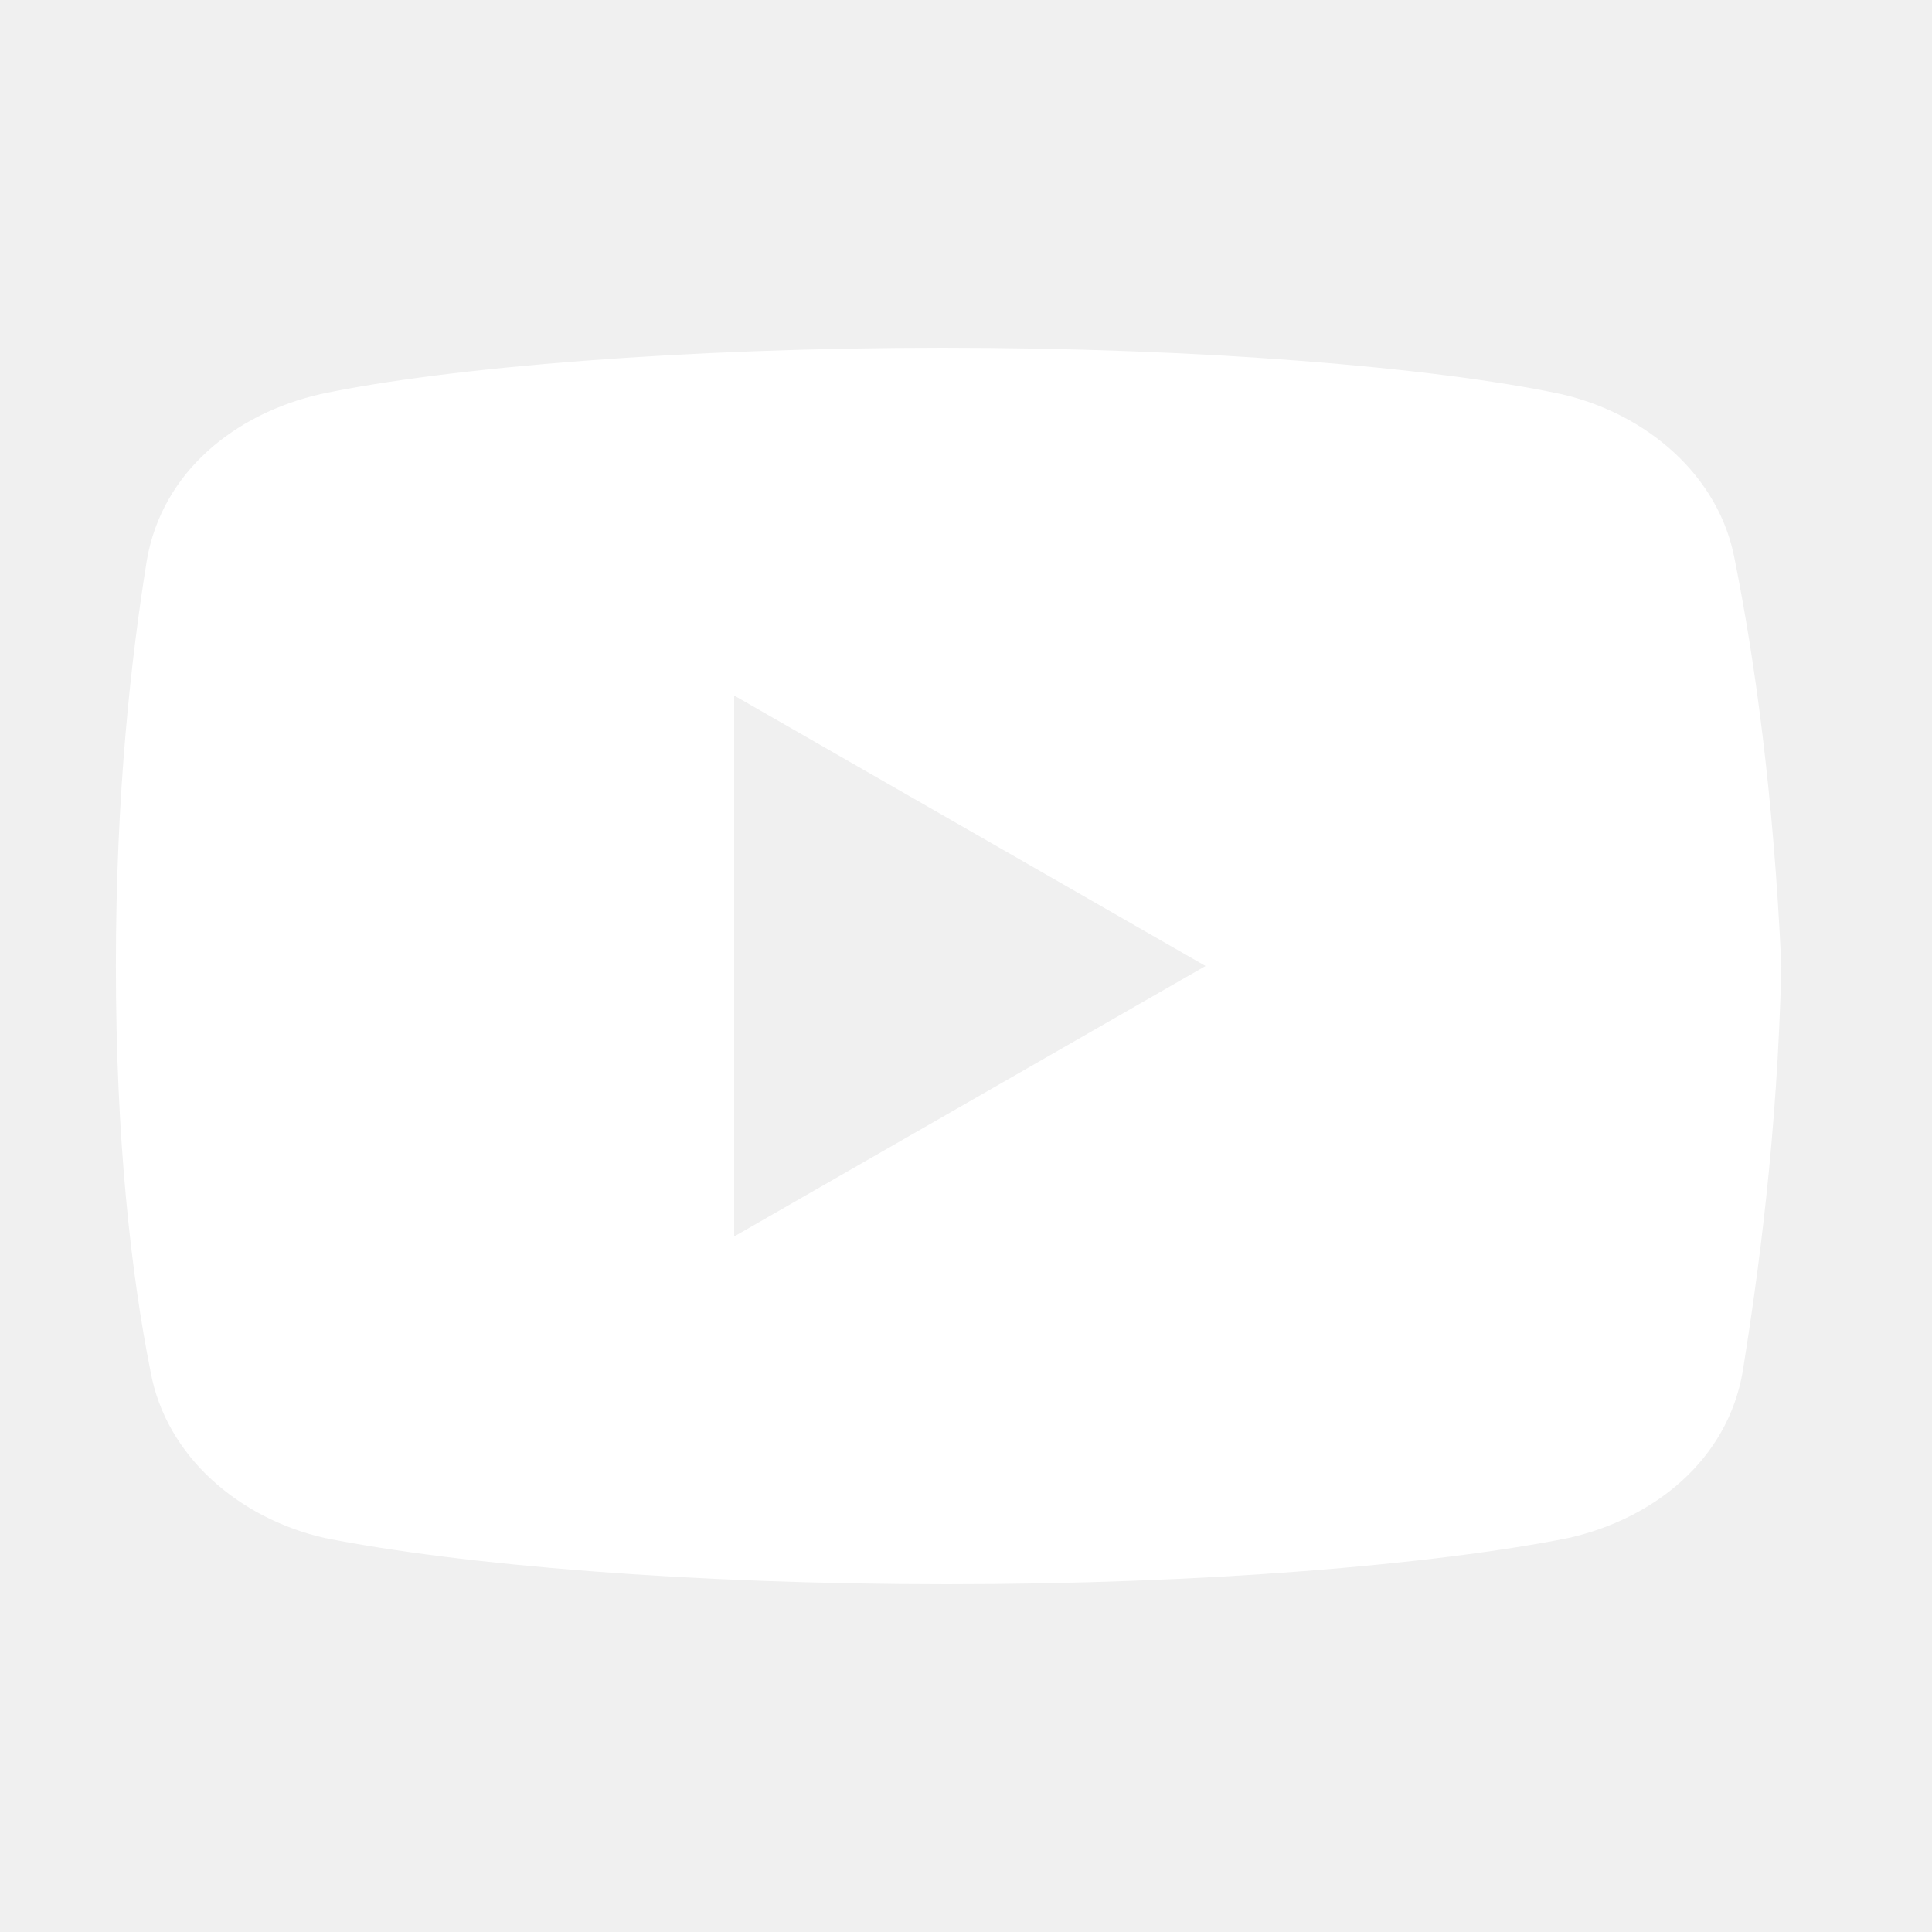
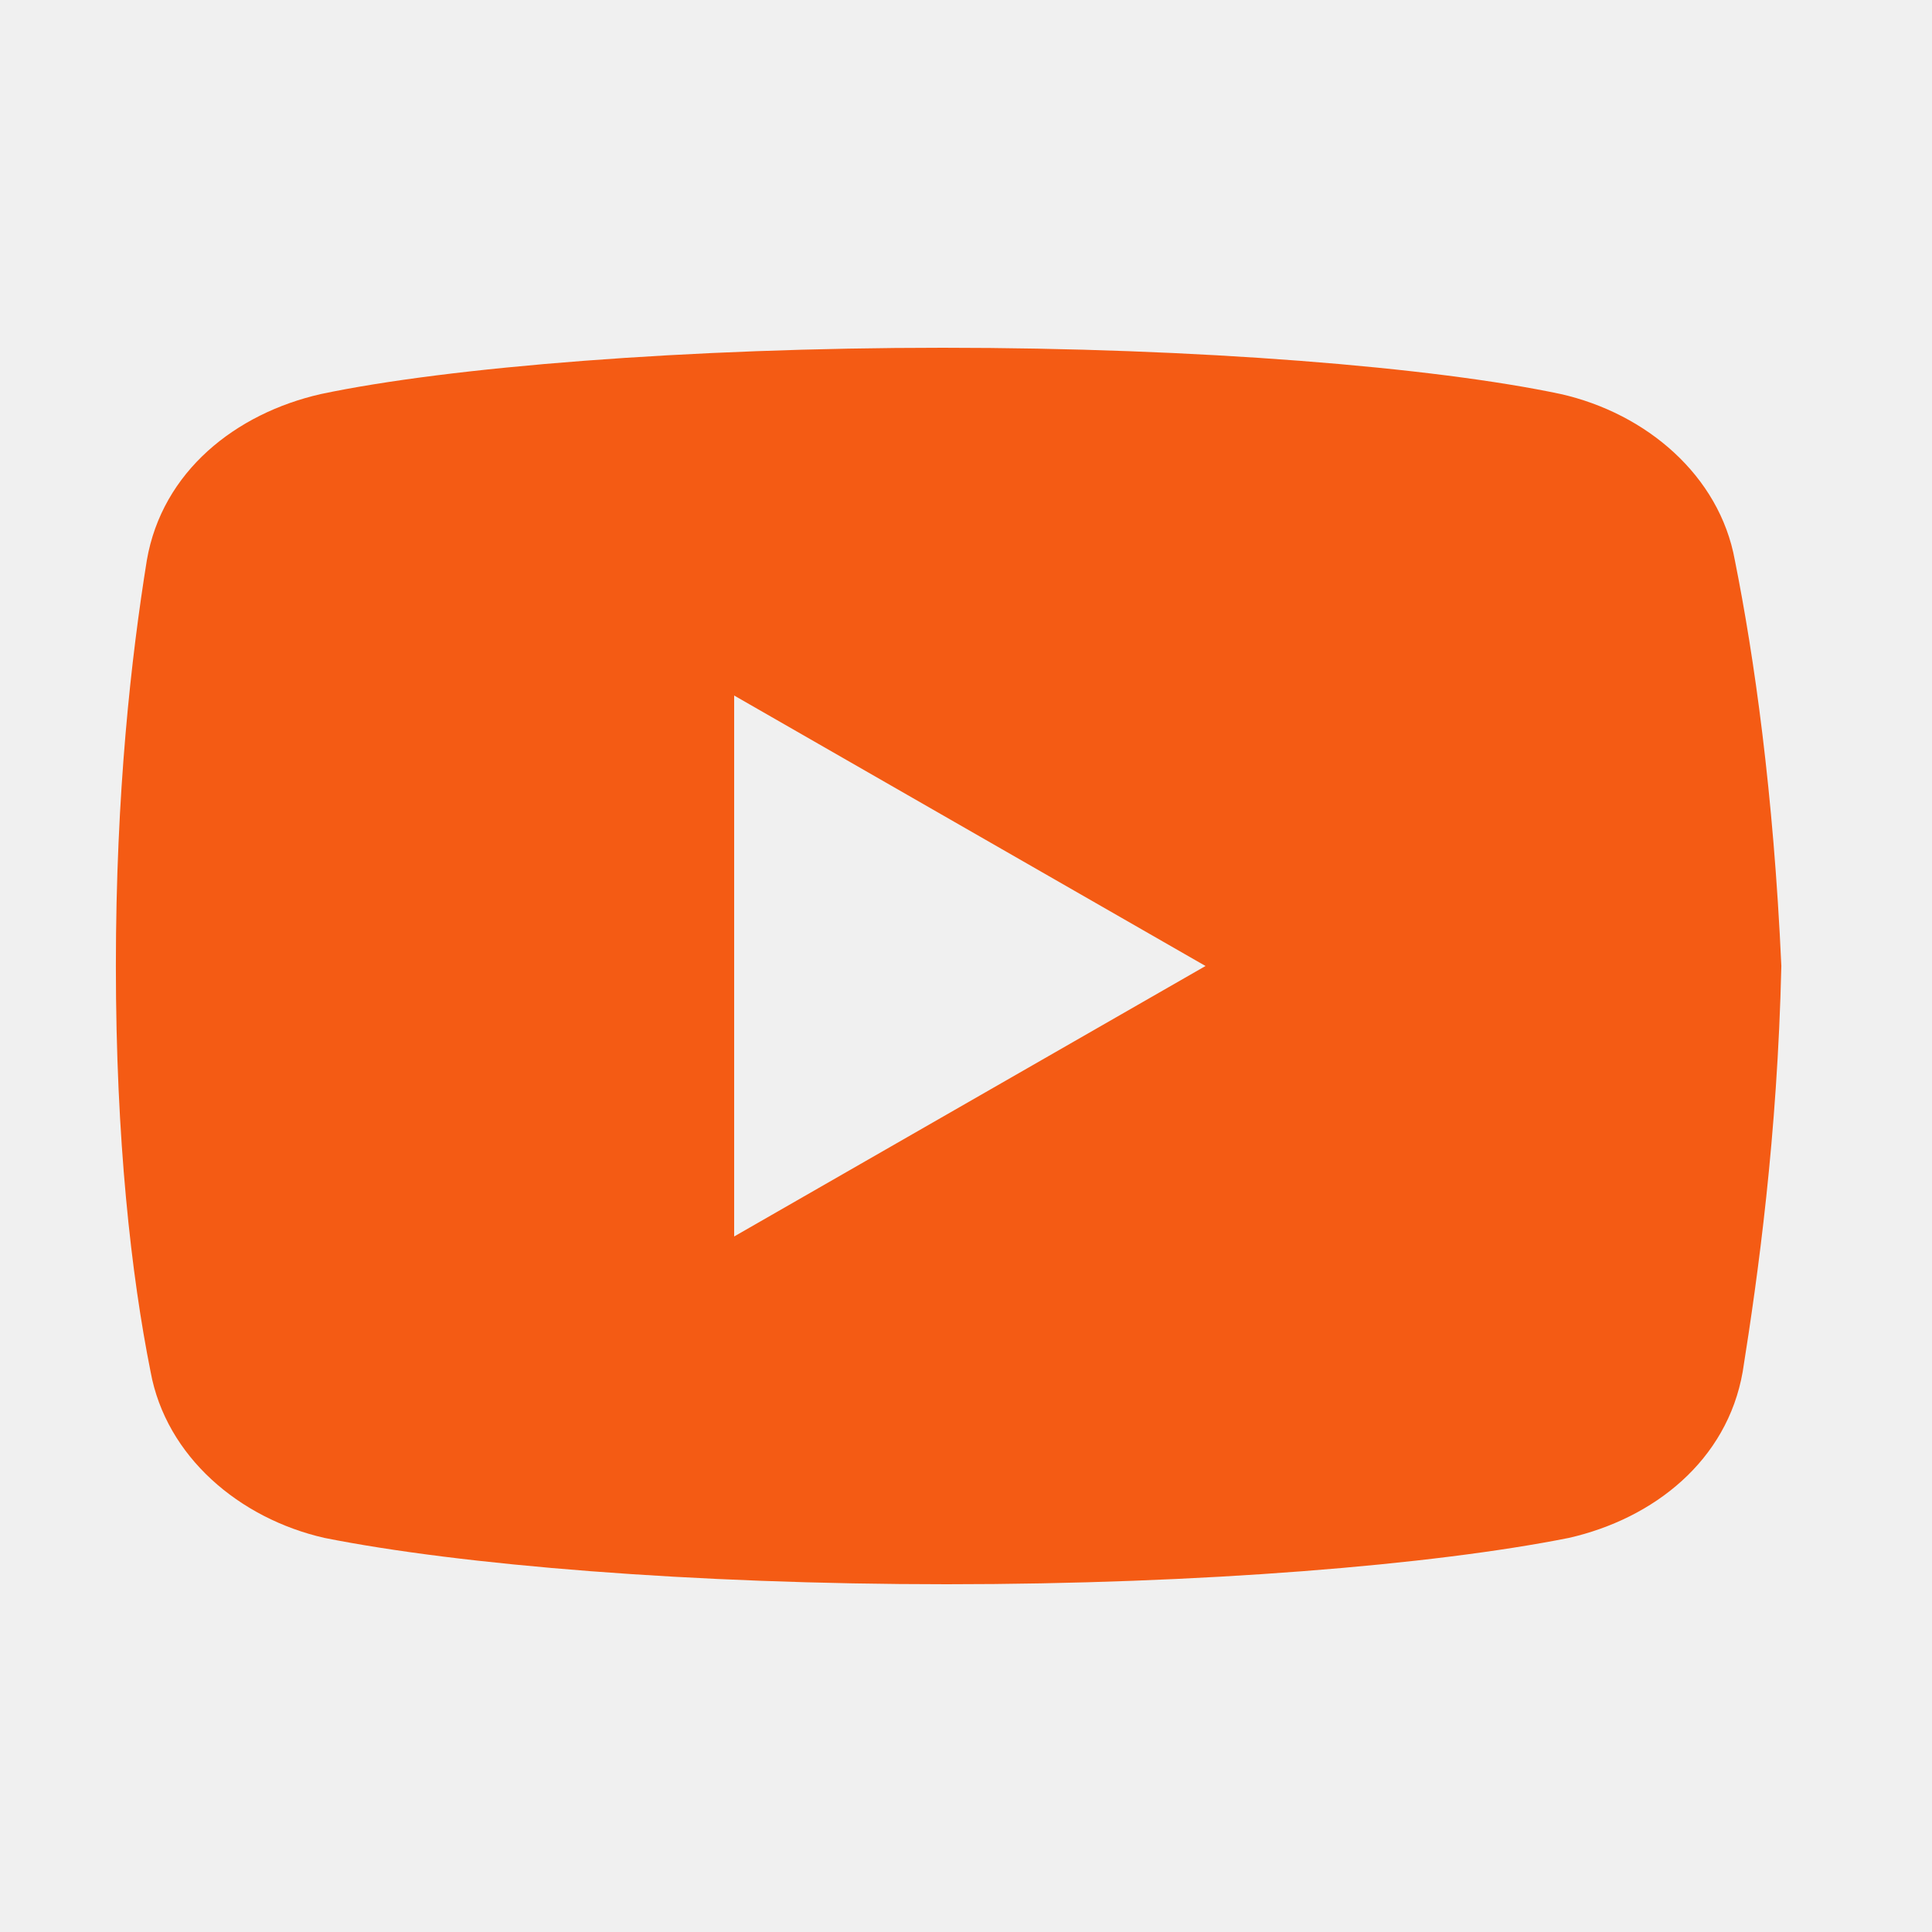
<svg xmlns="http://www.w3.org/2000/svg" x="0px" y="0px" width="50" height="50" viewBox="0,0,256,256" style="fill:#000000;">
-   <g fill="#ffffff" fill-rule="nonzero" stroke="none" stroke-width="1" stroke-linecap="butt" stroke-linejoin="miter" stroke-miterlimit="10" stroke-dasharray="" stroke-dashoffset="0" font-family="none" font-weight="none" font-size="none" text-anchor="none" style="mix-blend-mode: normal">
+   <g fill="#f45b14" fill-rule="nonzero" stroke="none" stroke-width="1" stroke-linecap="butt" stroke-linejoin="miter" stroke-miterlimit="10" stroke-dasharray="" stroke-dashoffset="0" font-family="none" font-weight="none" font-size="none" text-anchor="none" style="mix-blend-mode: normal">
    <g transform="scale(5.12,5.12)">
      <path d="M44.898,14.5c-0.398,-2.199 -2.297,-3.801 -4.5,-4.301c-3.297,-0.699 -9.398,-1.199 -16,-1.199c-6.598,0 -12.797,0.5 -16.098,1.199c-2.199,0.5 -4.102,2 -4.5,4.301c-0.402,2.5 -0.801,6 -0.801,10.5c0,4.5 0.398,8 0.898,10.5c0.402,2.199 2.301,3.801 4.5,4.301c3.5,0.699 9.5,1.199 16.102,1.199c6.602,0 12.602,-0.5 16.102,-1.199c2.199,-0.5 4.098,-2 4.5,-4.301c0.398,-2.5 0.898,-6.102 1,-10.5c-0.203,-4.5 -0.703,-8 -1.203,-10.5zM19,32v-14l12.199,7z" />
    </g>
  </g>
</svg>
